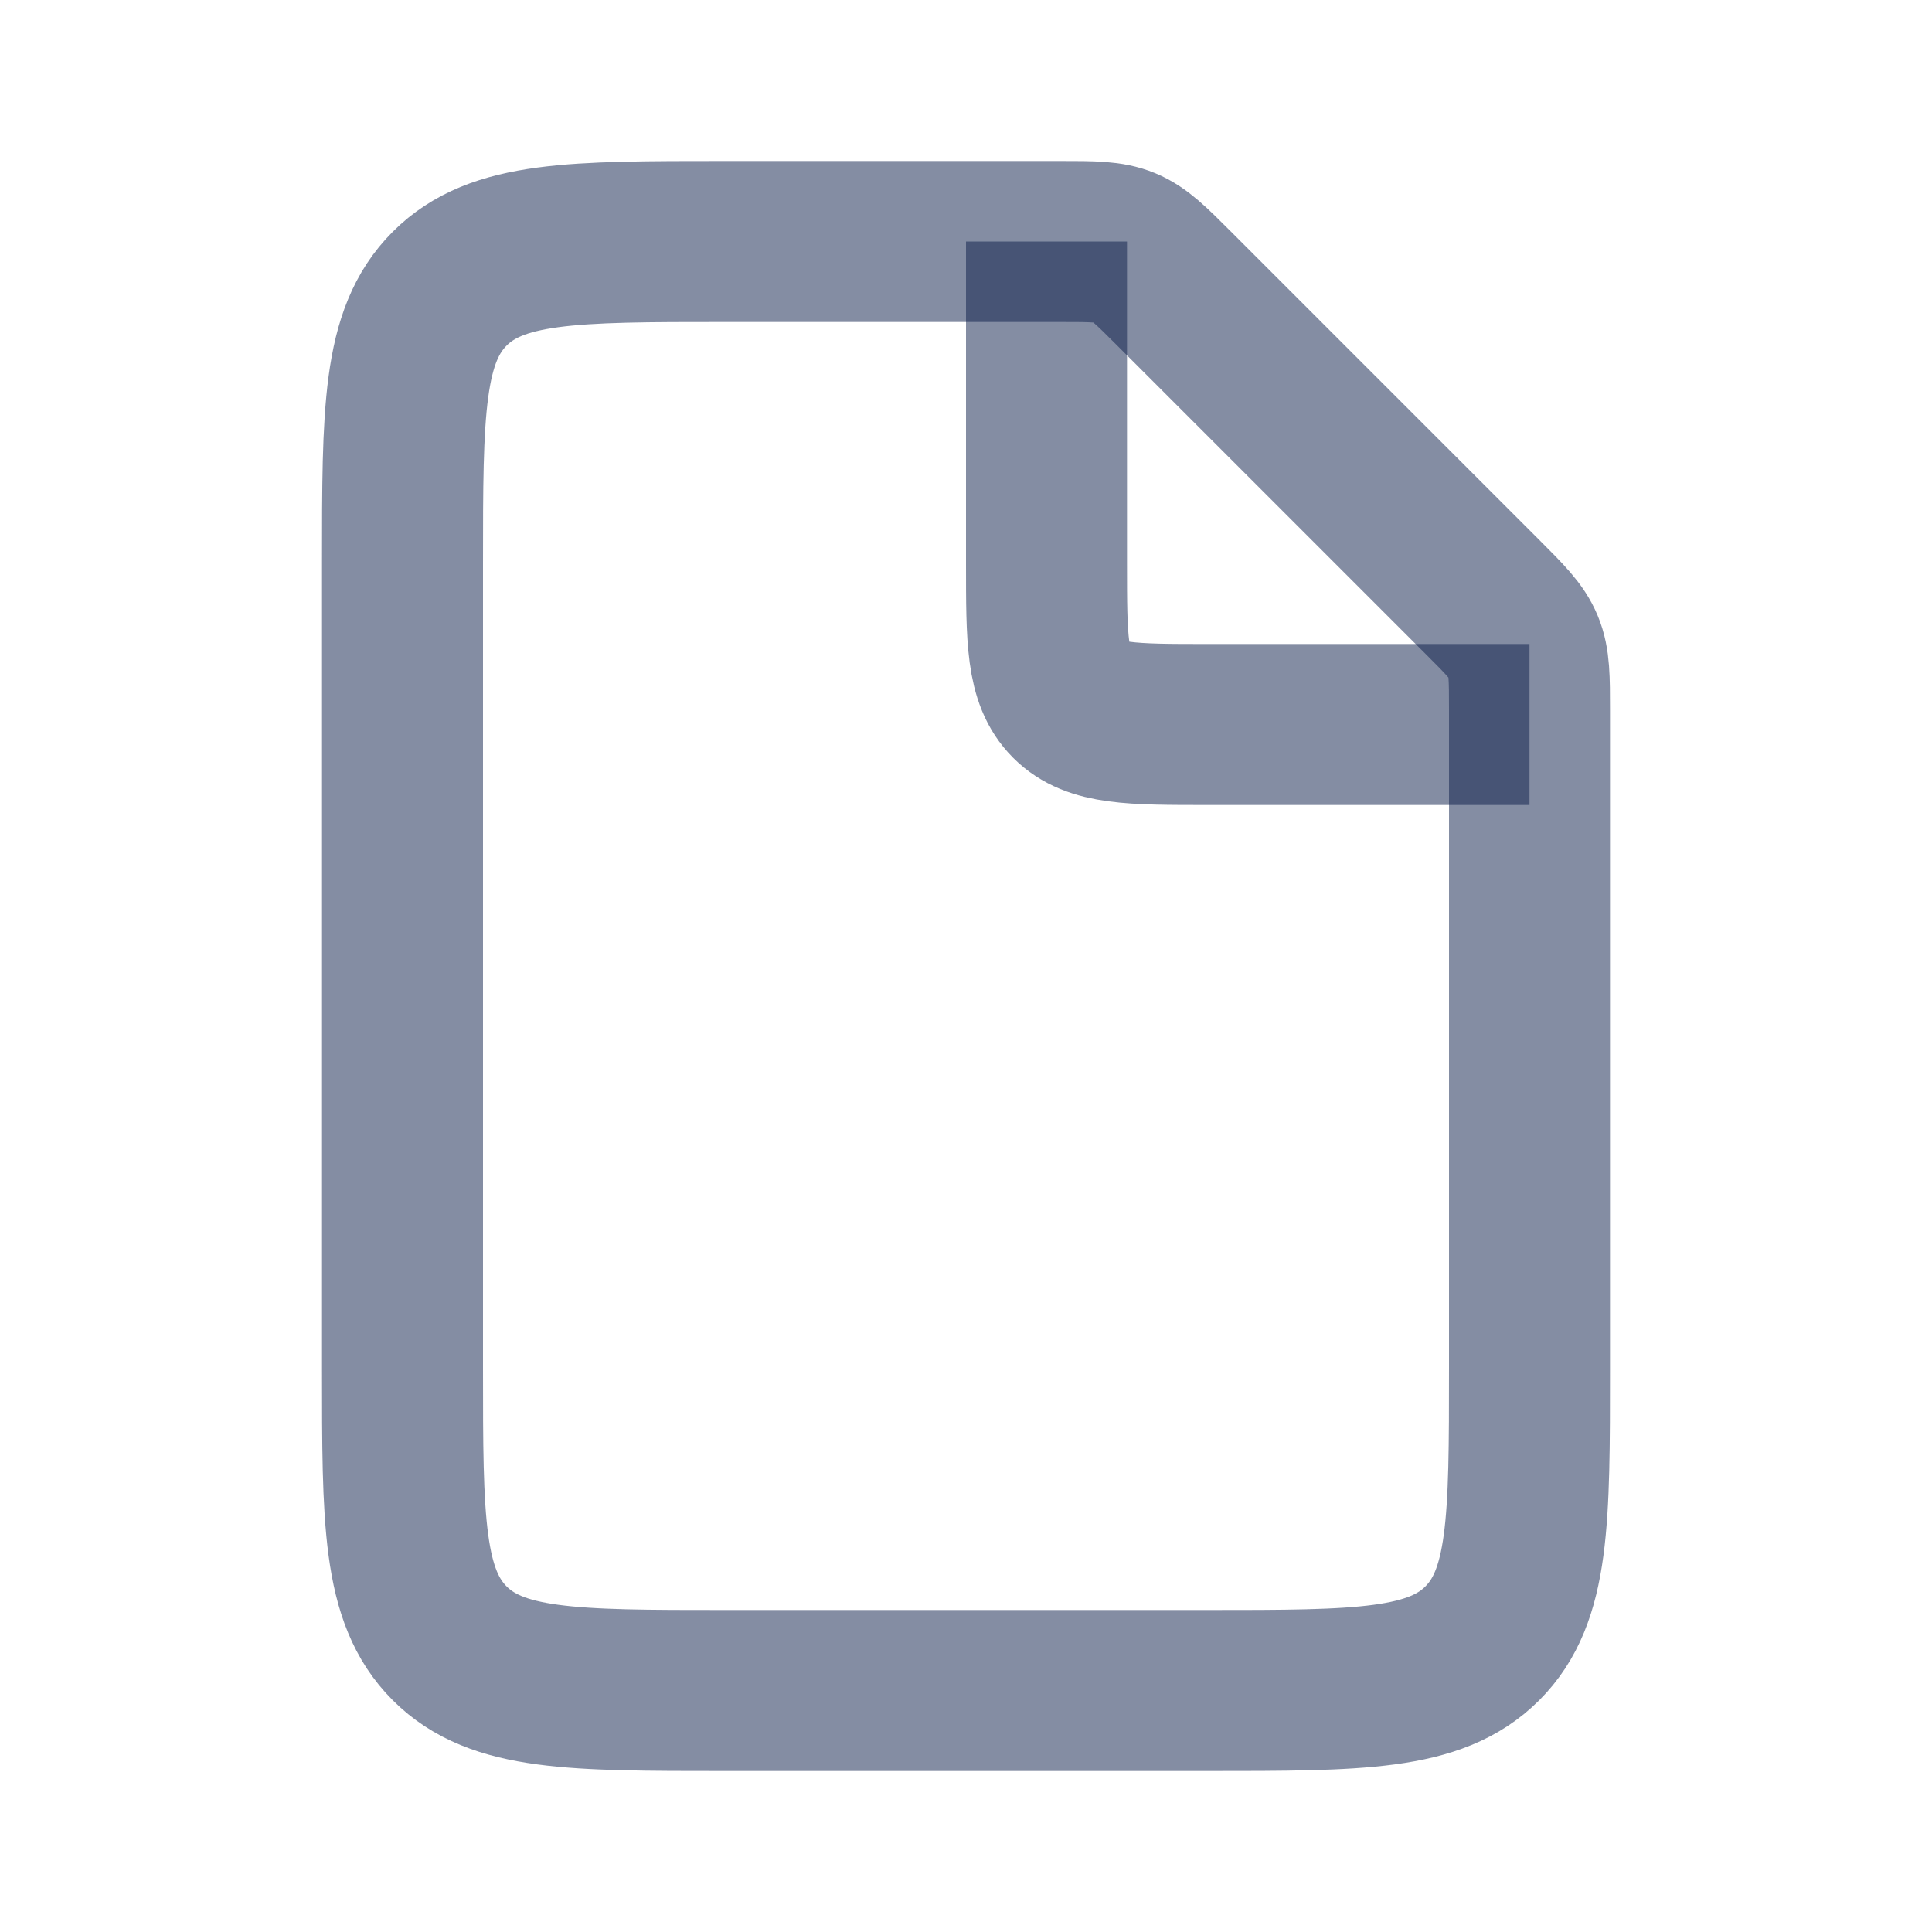
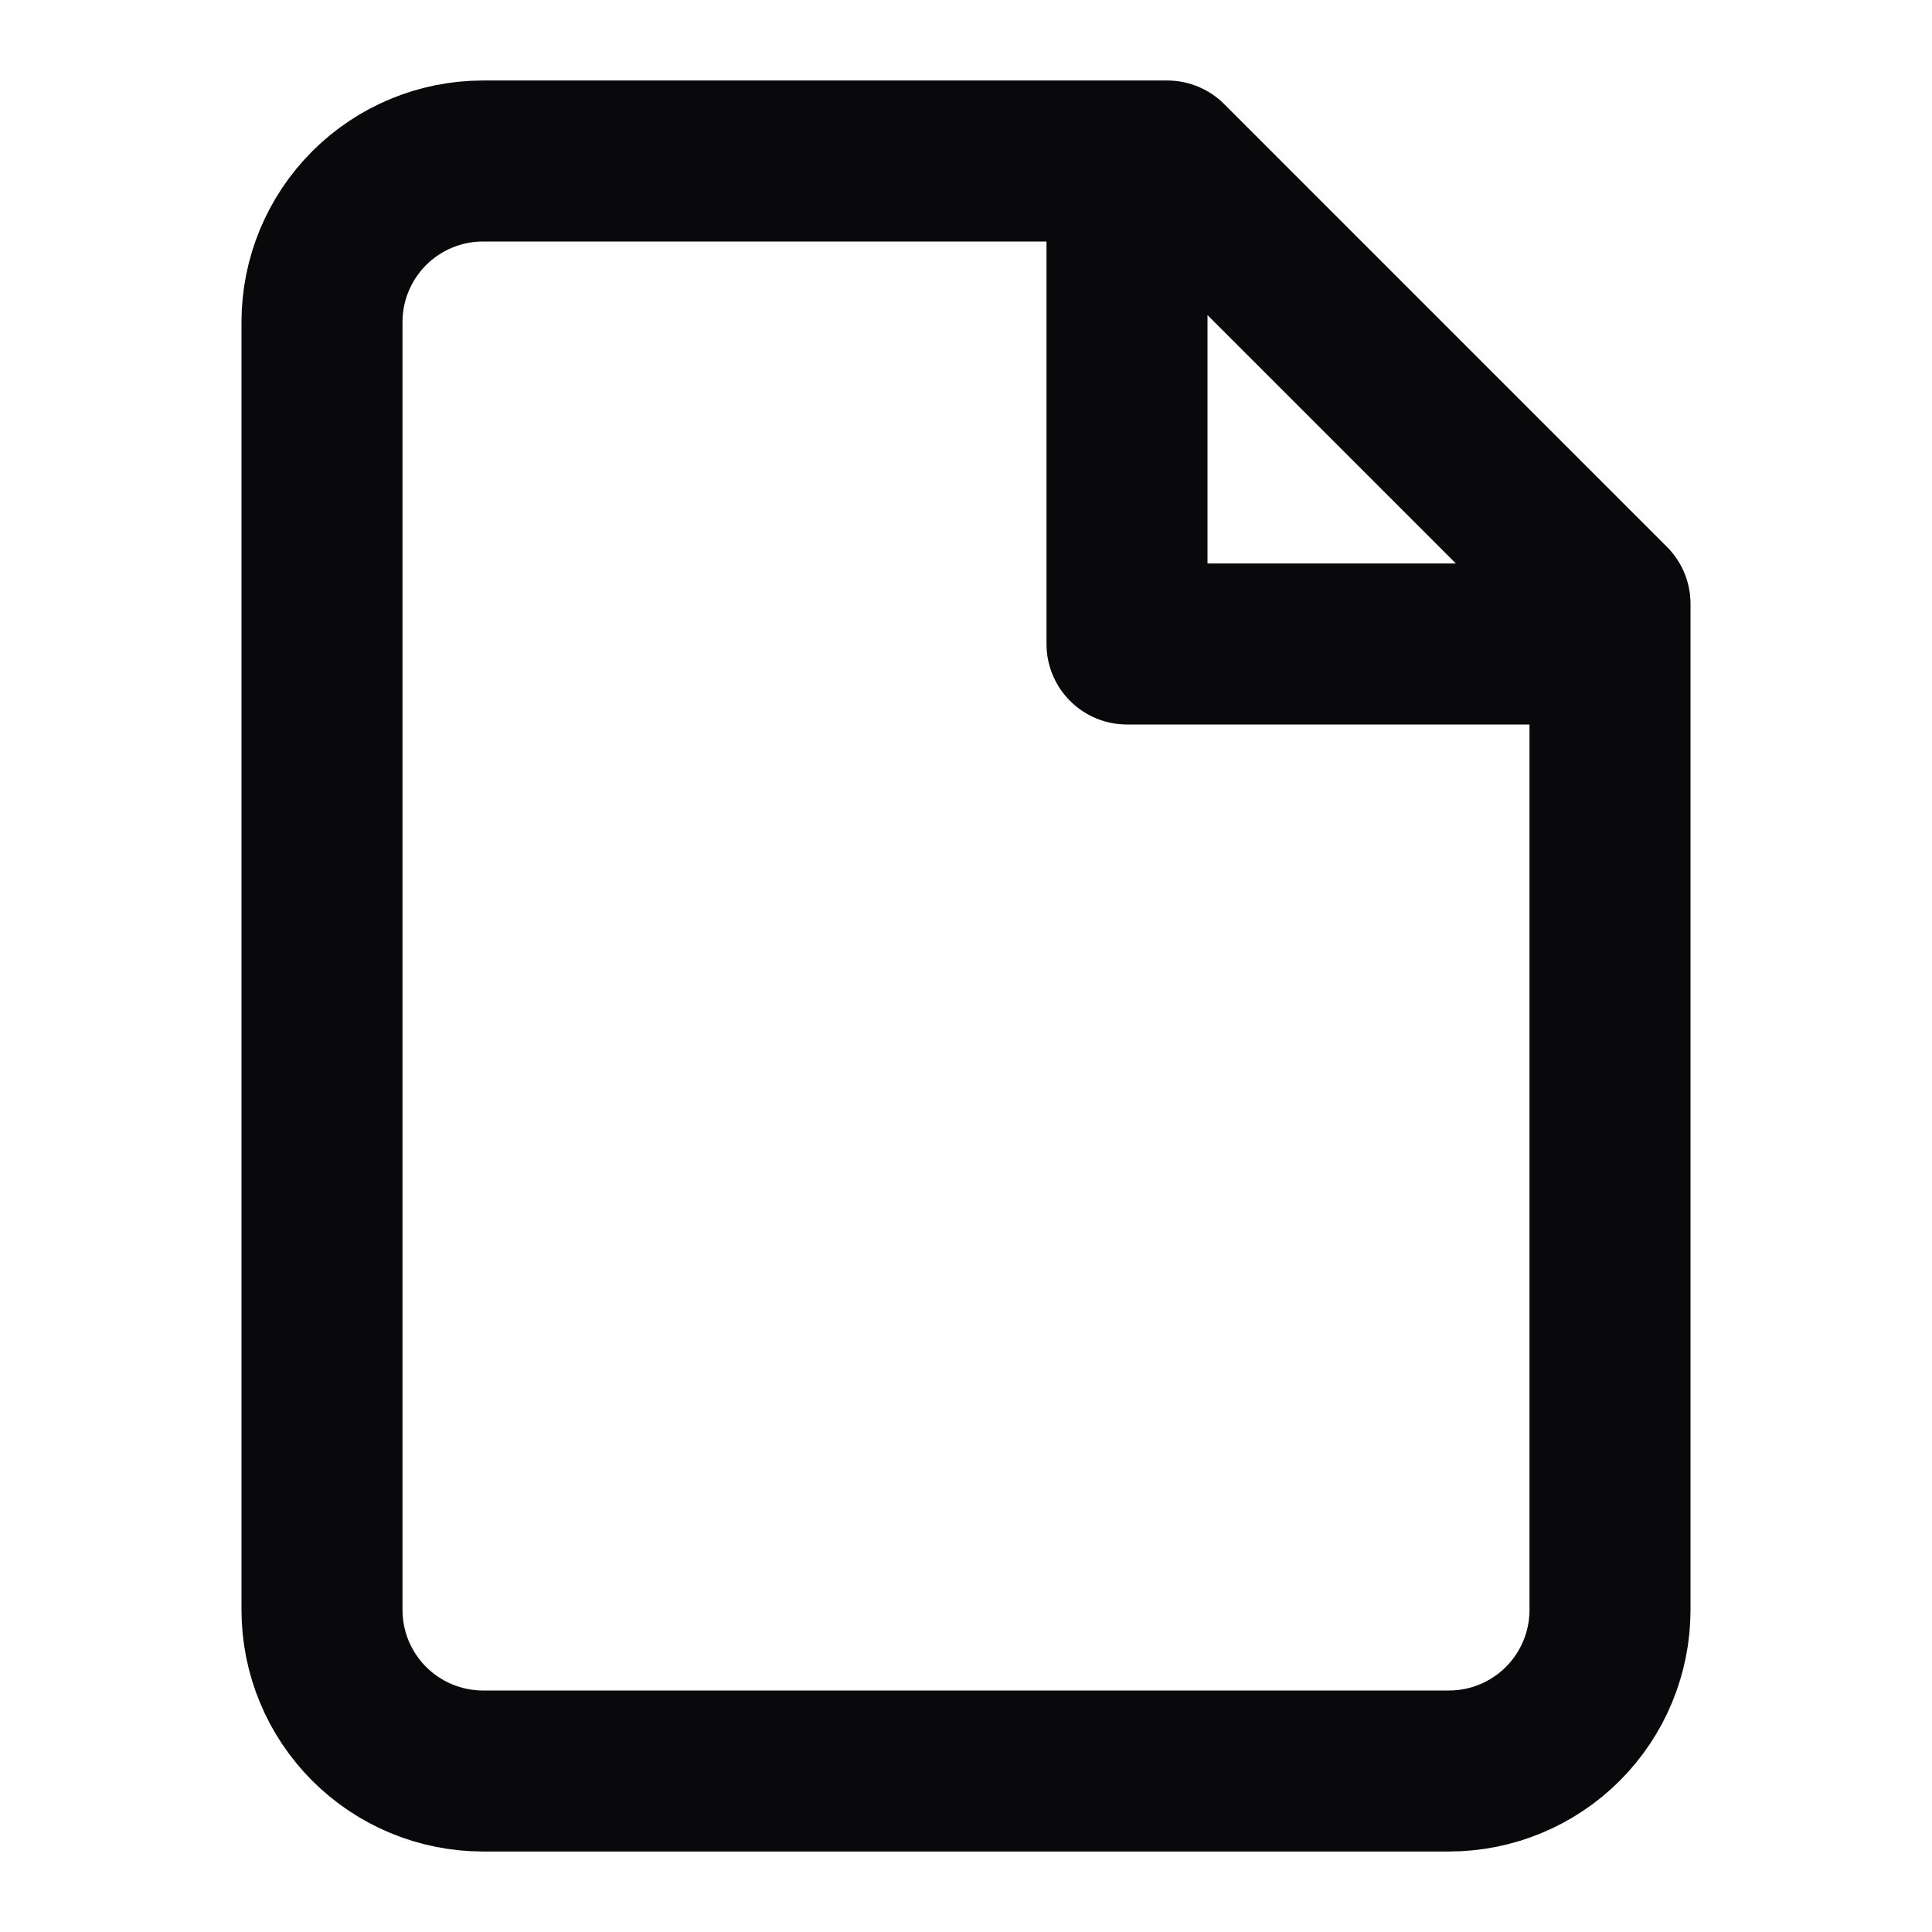
<svg xmlns="http://www.w3.org/2000/svg" width="24" height="24" viewBox="0 0 24 24" fill="none">
-   <path d="M13.172 3H9C7.114 3 6.172 3 5.586 3.586C5 4.172 5 5.114 5 7V17C5 18.886 5 19.828 5.586 20.414C6.172 21 7.114 21 9 21H15C16.886 21 17.828 21 18.414 20.414C19 19.828 19 18.886 19 17V8.828C19 8.42 19 8.215 18.924 8.032C18.848 7.848 18.703 7.703 18.414 7.414L14.586 3.586C14.297 3.297 14.152 3.152 13.969 3.076C13.785 3 13.58 3 13.172 3Z" stroke="#0B1C48" stroke-opacity="0.5" stroke-width="2" />
-   <path d="M13 3V7C13 7.943 13 8.414 13.293 8.707C13.586 9 14.057 9 15 9H19" stroke="#0B1C48" stroke-opacity="0.5" stroke-width="2" />
+   <path d="M14 2V8H20M14.5 2H6C5.47 2 4.961 2.211 4.586 2.586C4.211 2.961 4 3.47 4 4V20C4 20.53 4.211 21.039 4.586 21.414C4.961 21.789 5.47 22 6 22H18C18.53 22 19.039 21.789 19.414 21.414C19.789 21.039 20 20.53 20 20V7.5L14.5 2Z" stroke="#09090B" stroke-width="2" stroke-linecap="round" stroke-linejoin="round" />
</svg>
